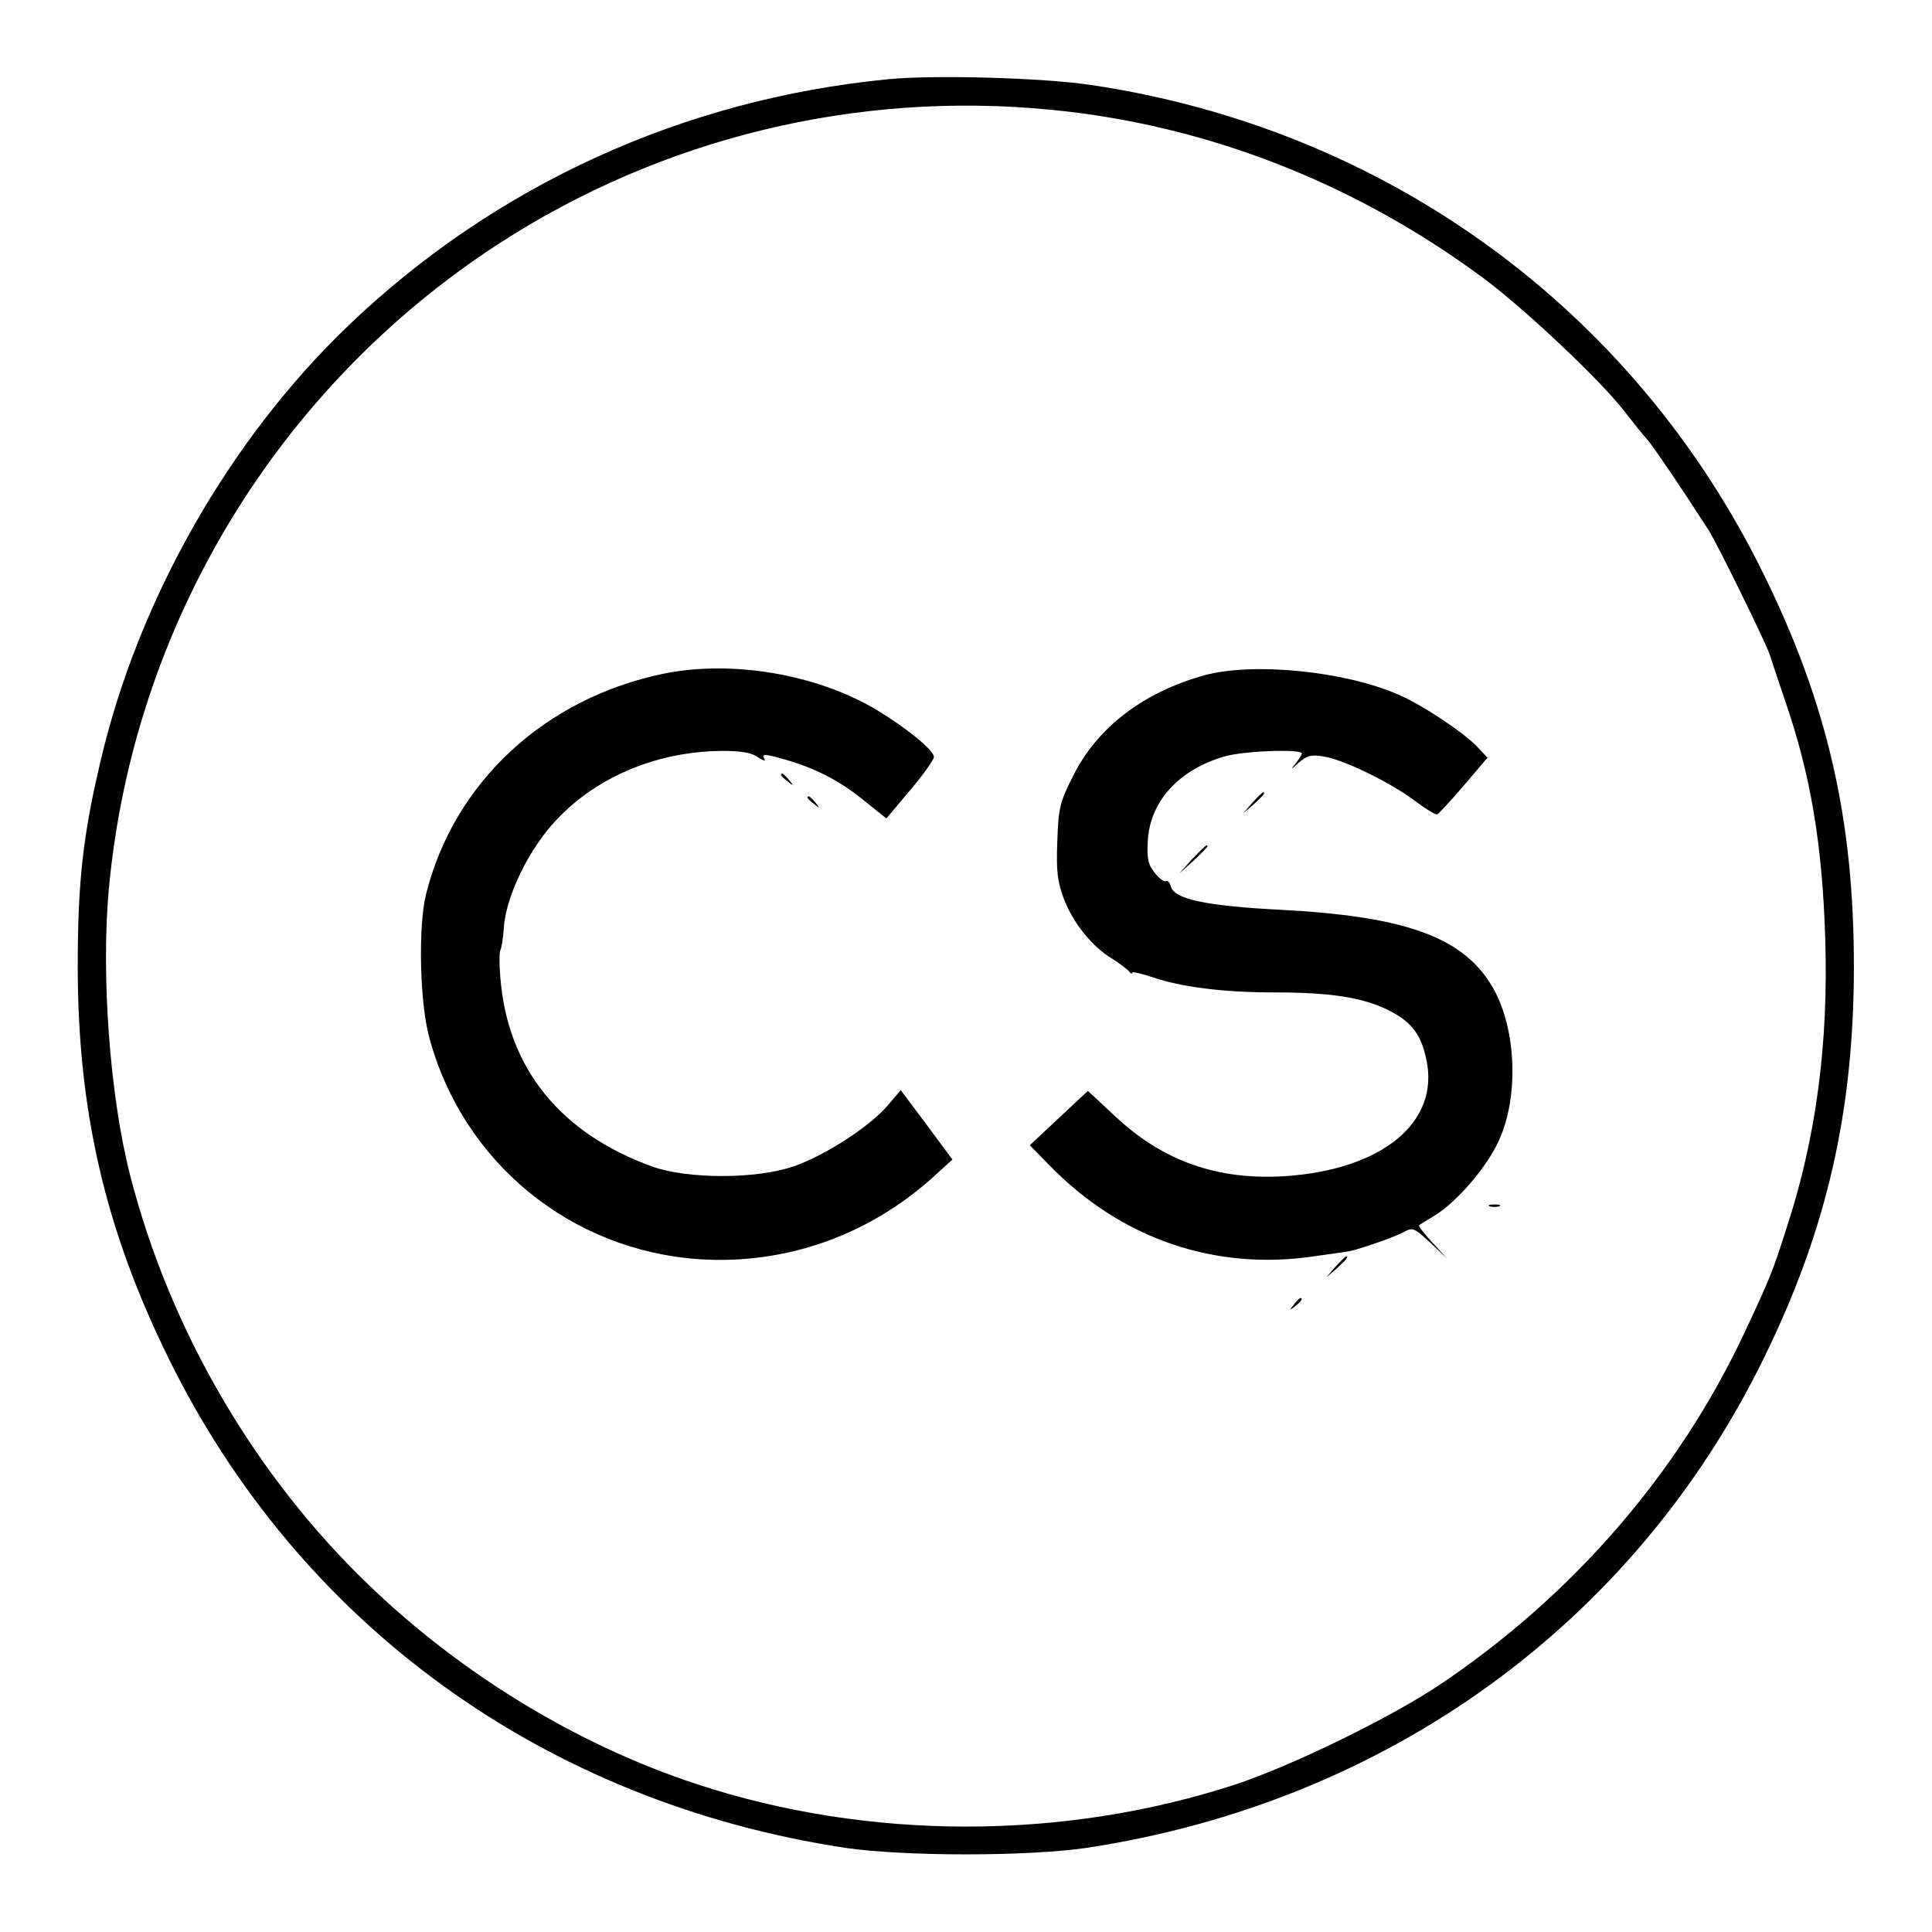
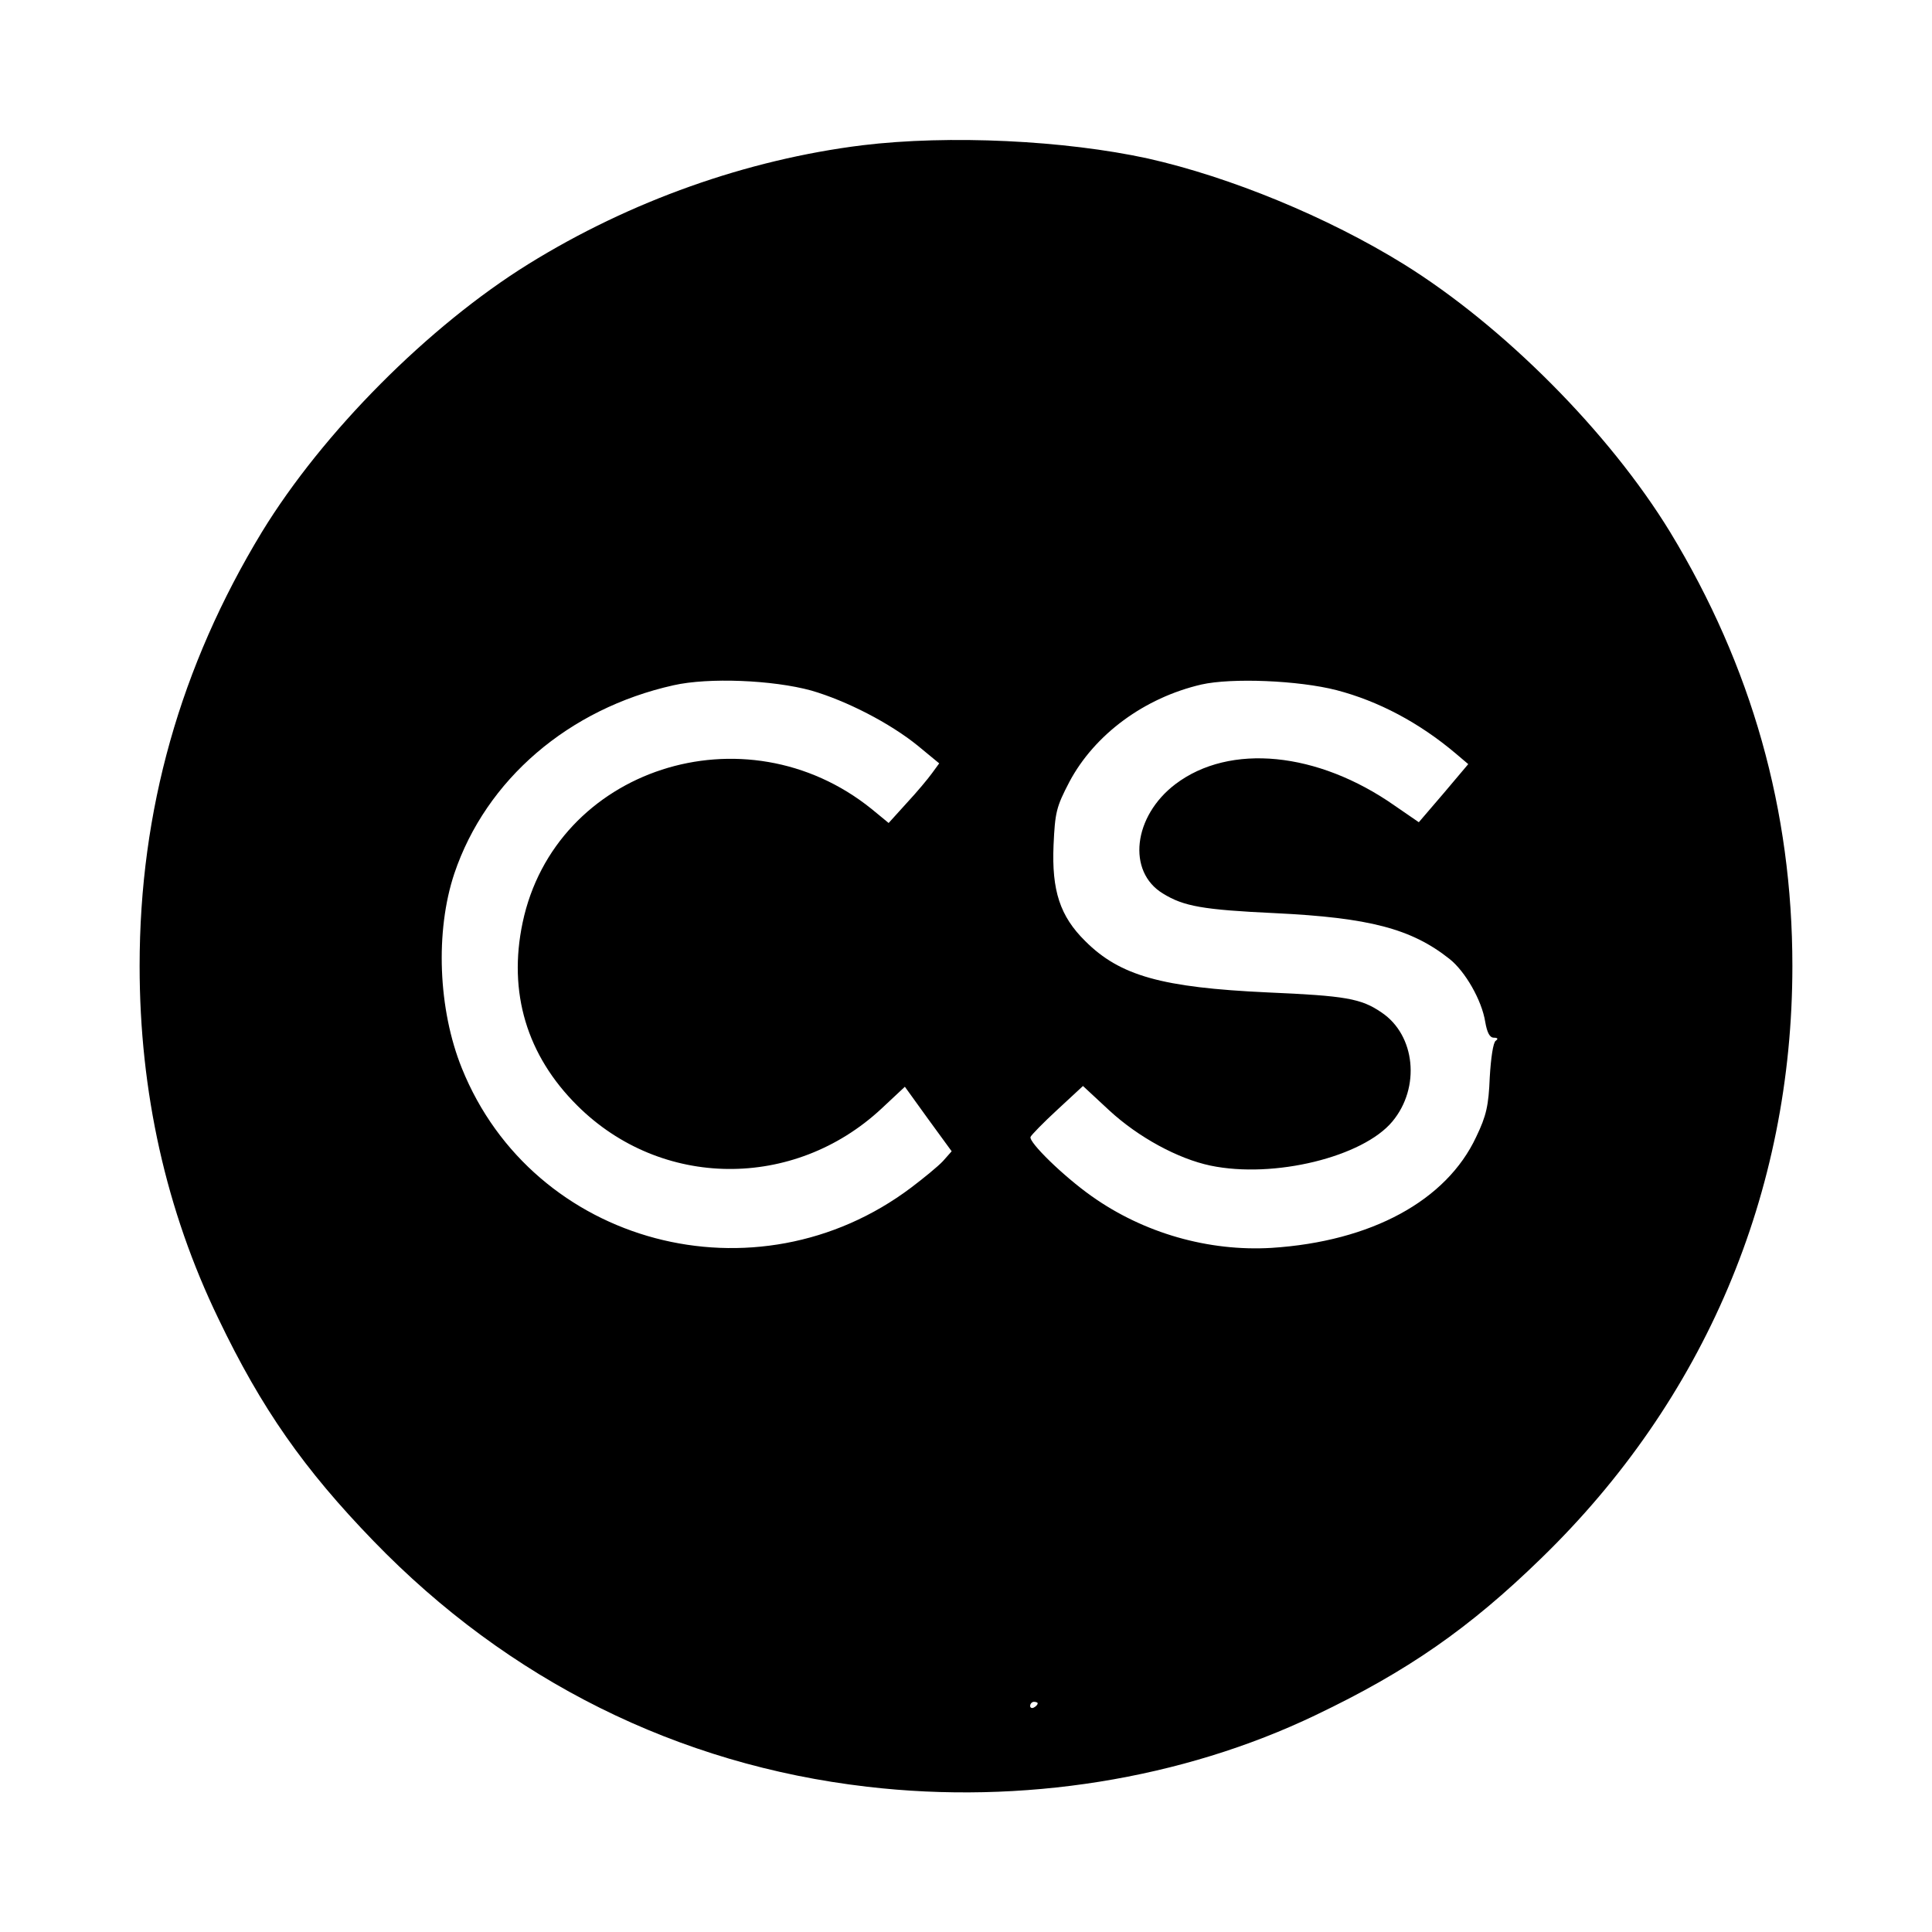
<svg xmlns="http://www.w3.org/2000/svg" version="1.0" width="512pt" height="512pt" viewBox="0 0 512 512" preserveAspectRatio="xMidYMid meet">
  <g transform="translate(0,512) scale(0.1,-0.1)" fill="#000000" stroke="none">
-     <path d="M2353 4910 c-543 -53 -1042 -281 -1431 -654 -313 -300 -555 -724 -655 -1151 -47 -197 -61 -323 -61 -545 0 -382 72 -696 239 -1036 347 -709 998 -1180 1795 -1301 158 -23 482 -23 640 0 795 121 1449 593 1794 1297 167 340 239 654 239 1040 0 388 -70 694 -238 1036 -345 705 -1002 1183 -1785 1299 -129 19 -413 27 -537 15z m433 -81 c413 -40 811 -196 1153 -452 107 -81 296 -259 362 -342 24 -31 54 -69 67 -83 18 -22 90 -128 160 -237 23 -36 152 -299 162 -330 5 -16 23 -70 40 -120 68 -197 99 -379 107 -630 9 -280 -24 -530 -102 -768 -38 -120 -46 -138 -113 -281 -175 -372 -455 -695 -807 -931 -132 -88 -390 -214 -541 -264 -456 -149 -973 -149 -1428 1 -313 103 -619 288 -866 525 -304 291 -530 678 -635 1088 -54 209 -78 535 -56 765 66 695 447 1323 1031 1703 433 281 949 407 1466 356z" />
-     <path d="M1760 3335 c-316 -65 -557 -288 -631 -585 -21 -85 -17 -287 9 -381 89 -329 374 -563 715 -586 227 -15 446 62 617 215 l54 49 -68 92 -69 92 -34 -40 c-47 -56 -168 -134 -250 -162 -98 -34 -279 -34 -373 -1 -245 88 -385 261 -404 501 -3 35 -3 68 0 73 3 5 7 30 9 56 3 60 36 145 84 218 101 157 290 253 496 254 50 0 78 -5 94 -17 14 -9 21 -11 17 -5 -9 16 0 15 65 -4 76 -23 139 -56 203 -109 l55 -44 63 75 c35 41 63 81 63 88 0 18 -74 78 -154 126 -159 94 -382 131 -561 95z" />
-     <path d="M3194 3331 c-164 -45 -287 -139 -351 -269 -35 -69 -38 -85 -41 -171 -3 -79 0 -106 17 -152 24 -64 75 -128 129 -160 20 -13 40 -28 44 -33 4 -6 8 -8 8 -4 0 4 25 -2 55 -12 77 -26 186 -40 323 -40 146 0 232 -13 299 -46 62 -30 89 -64 103 -132 36 -166 -117 -292 -375 -309 -178 -11 -322 39 -450 159 l-72 67 -77 -72 -77 -72 51 -52 c190 -196 440 -282 705 -242 50 7 92 13 95 14 40 10 121 39 140 50 24 13 28 11 70 -28 l45 -42 -39 42 c-22 24 -38 44 -35 46 2 2 20 13 40 25 58 35 138 127 170 197 57 121 47 311 -21 418 -79 126 -232 179 -557 196 -195 10 -282 28 -290 62 -3 10 -9 17 -13 14 -5 -3 -18 7 -30 22 -18 23 -21 38 -18 88 7 102 82 185 202 220 49 15 206 21 206 8 0 -3 -8 -16 -17 -27 -14 -16 -12 -16 9 3 22 19 33 22 67 16 54 -9 174 -68 239 -116 29 -22 56 -39 61 -37 4 2 36 36 70 76 l63 74 -28 30 c-38 39 -148 112 -210 138 -143 62 -383 85 -510 51z" />
-     <path d="M2070 3066 c0 -2 8 -10 18 -17 15 -13 16 -12 3 4 -13 16 -21 21 -21 13z" />
-     <path d="M3319 2993 l-24 -28 28 24 c25 23 32 31 24 31 -2 0 -14 -12 -28 -27z" />
-     <path d="M2140 3006 c0 -2 8 -10 18 -17 15 -13 16 -12 3 4 -13 16 -21 21 -21 13z" />
-     <path d="M3159 2843 l-34 -38 38 34 c20 19 37 36 37 38 0 8 -8 0 -41 -34z" />
-     <path d="M3948 1923 c6 -2 18 -2 25 0 6 3 1 5 -13 5 -14 0 -19 -2 -12 -5z" />
-     <path d="M3539 1763 l-24 -28 28 24 c25 23 32 31 24 31 -2 0 -14 -12 -28 -27z" />
-     <path d="M3429 1663 c-13 -16 -12 -17 4 -4 16 13 21 21 13 21 -2 0 -10 -8 -17 -17z" />
+     <path d="M2285 4735 c-305 -38 -614 -147 -885 -315 -264 -164 -544 -445 -706 -710 -216 -356 -324 -737 -324 -1150 0 -333 70 -648 209 -935 114 -238 227 -399 411 -589 357 -369 807 -593 1308 -651 410 -48 835 20 1189 190 243 116 407 230 597 415 433 420 666 969 666 1570 0 413 -108 794 -324 1150 -162 265 -442 546 -706 710 -202 125 -460 231 -678 280 -220 48 -526 63 -757 35z m-135 -1445 c93 -27 208 -86 282 -146 l57 -47 -19 -26 c-10 -14 -40 -50 -67 -79 l-48 -53 -45 37 c-336 271 -839 107 -925 -301 -39 -185 11 -352 145 -485 222 -221 574 -224 806 -8 l62 58 62 -86 62 -85 -23 -26 c-13 -14 -51 -45 -84 -70 -411 -310 -1002 -153 -1191 316 -63 156 -71 363 -20 516 84 249 303 437 581 499 93 21 263 14 365 -14z m1392 1 c111 -29 219 -86 316 -168 l33 -28 -65 -77 -66 -77 -64 44 c-204 143 -437 166 -581 57 -112 -85 -129 -232 -33 -290 55 -34 106 -43 298 -52 248 -12 360 -41 461 -121 42 -33 86 -110 95 -167 5 -29 12 -42 23 -42 10 0 12 -3 5 -8 -7 -4 -13 -46 -16 -97 -3 -75 -9 -102 -36 -158 -79 -169 -278 -277 -542 -294 -167 -10 -339 39 -477 137 -75 53 -167 143 -162 157 2 5 34 38 71 72 l68 63 70 -65 c77 -71 182 -128 268 -146 168 -35 404 23 482 117 75 90 61 229 -29 289 -54 37 -95 44 -302 53 -280 13 -391 44 -483 136 -67 66 -89 134 -84 254 4 87 7 101 42 168 67 126 199 223 350 258 80 18 257 11 358 -15z m-792 -2685 c0 -3 -4 -8 -10 -11 -5 -3 -10 -1 -10 4 0 6 5 11 10 11 6 0 10 -2 10 -4z" />
  </g>
</svg>
